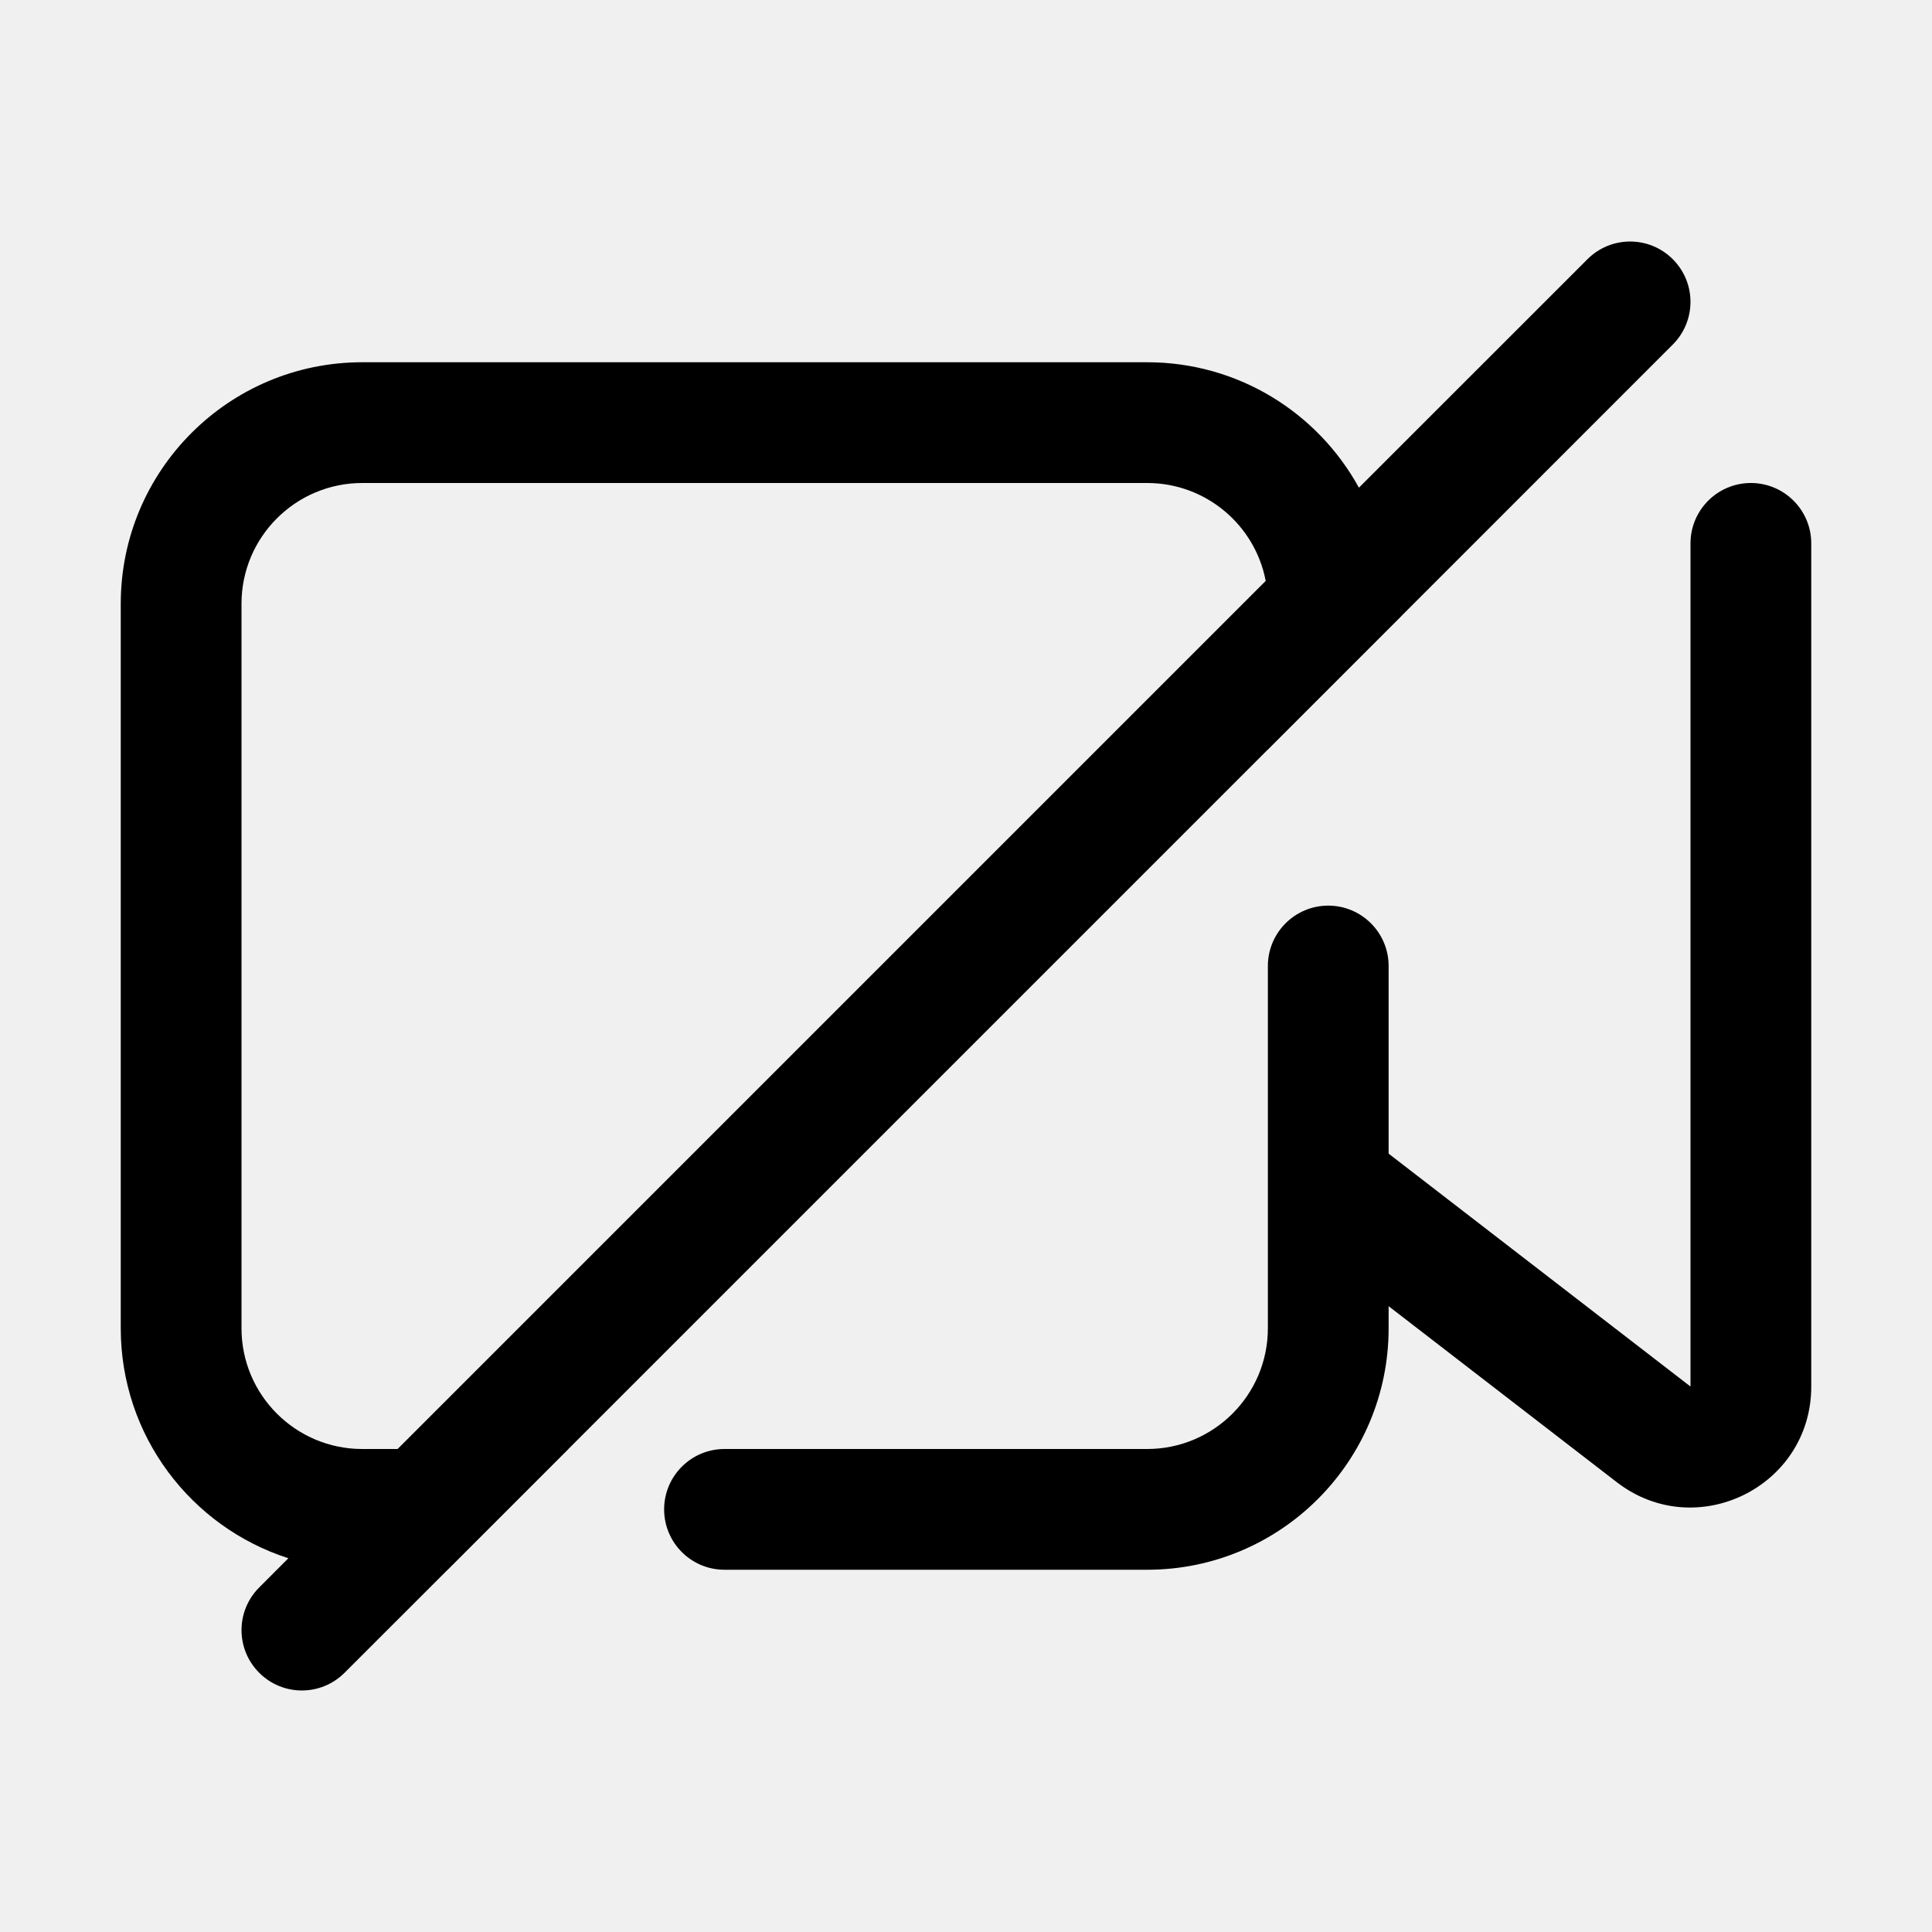
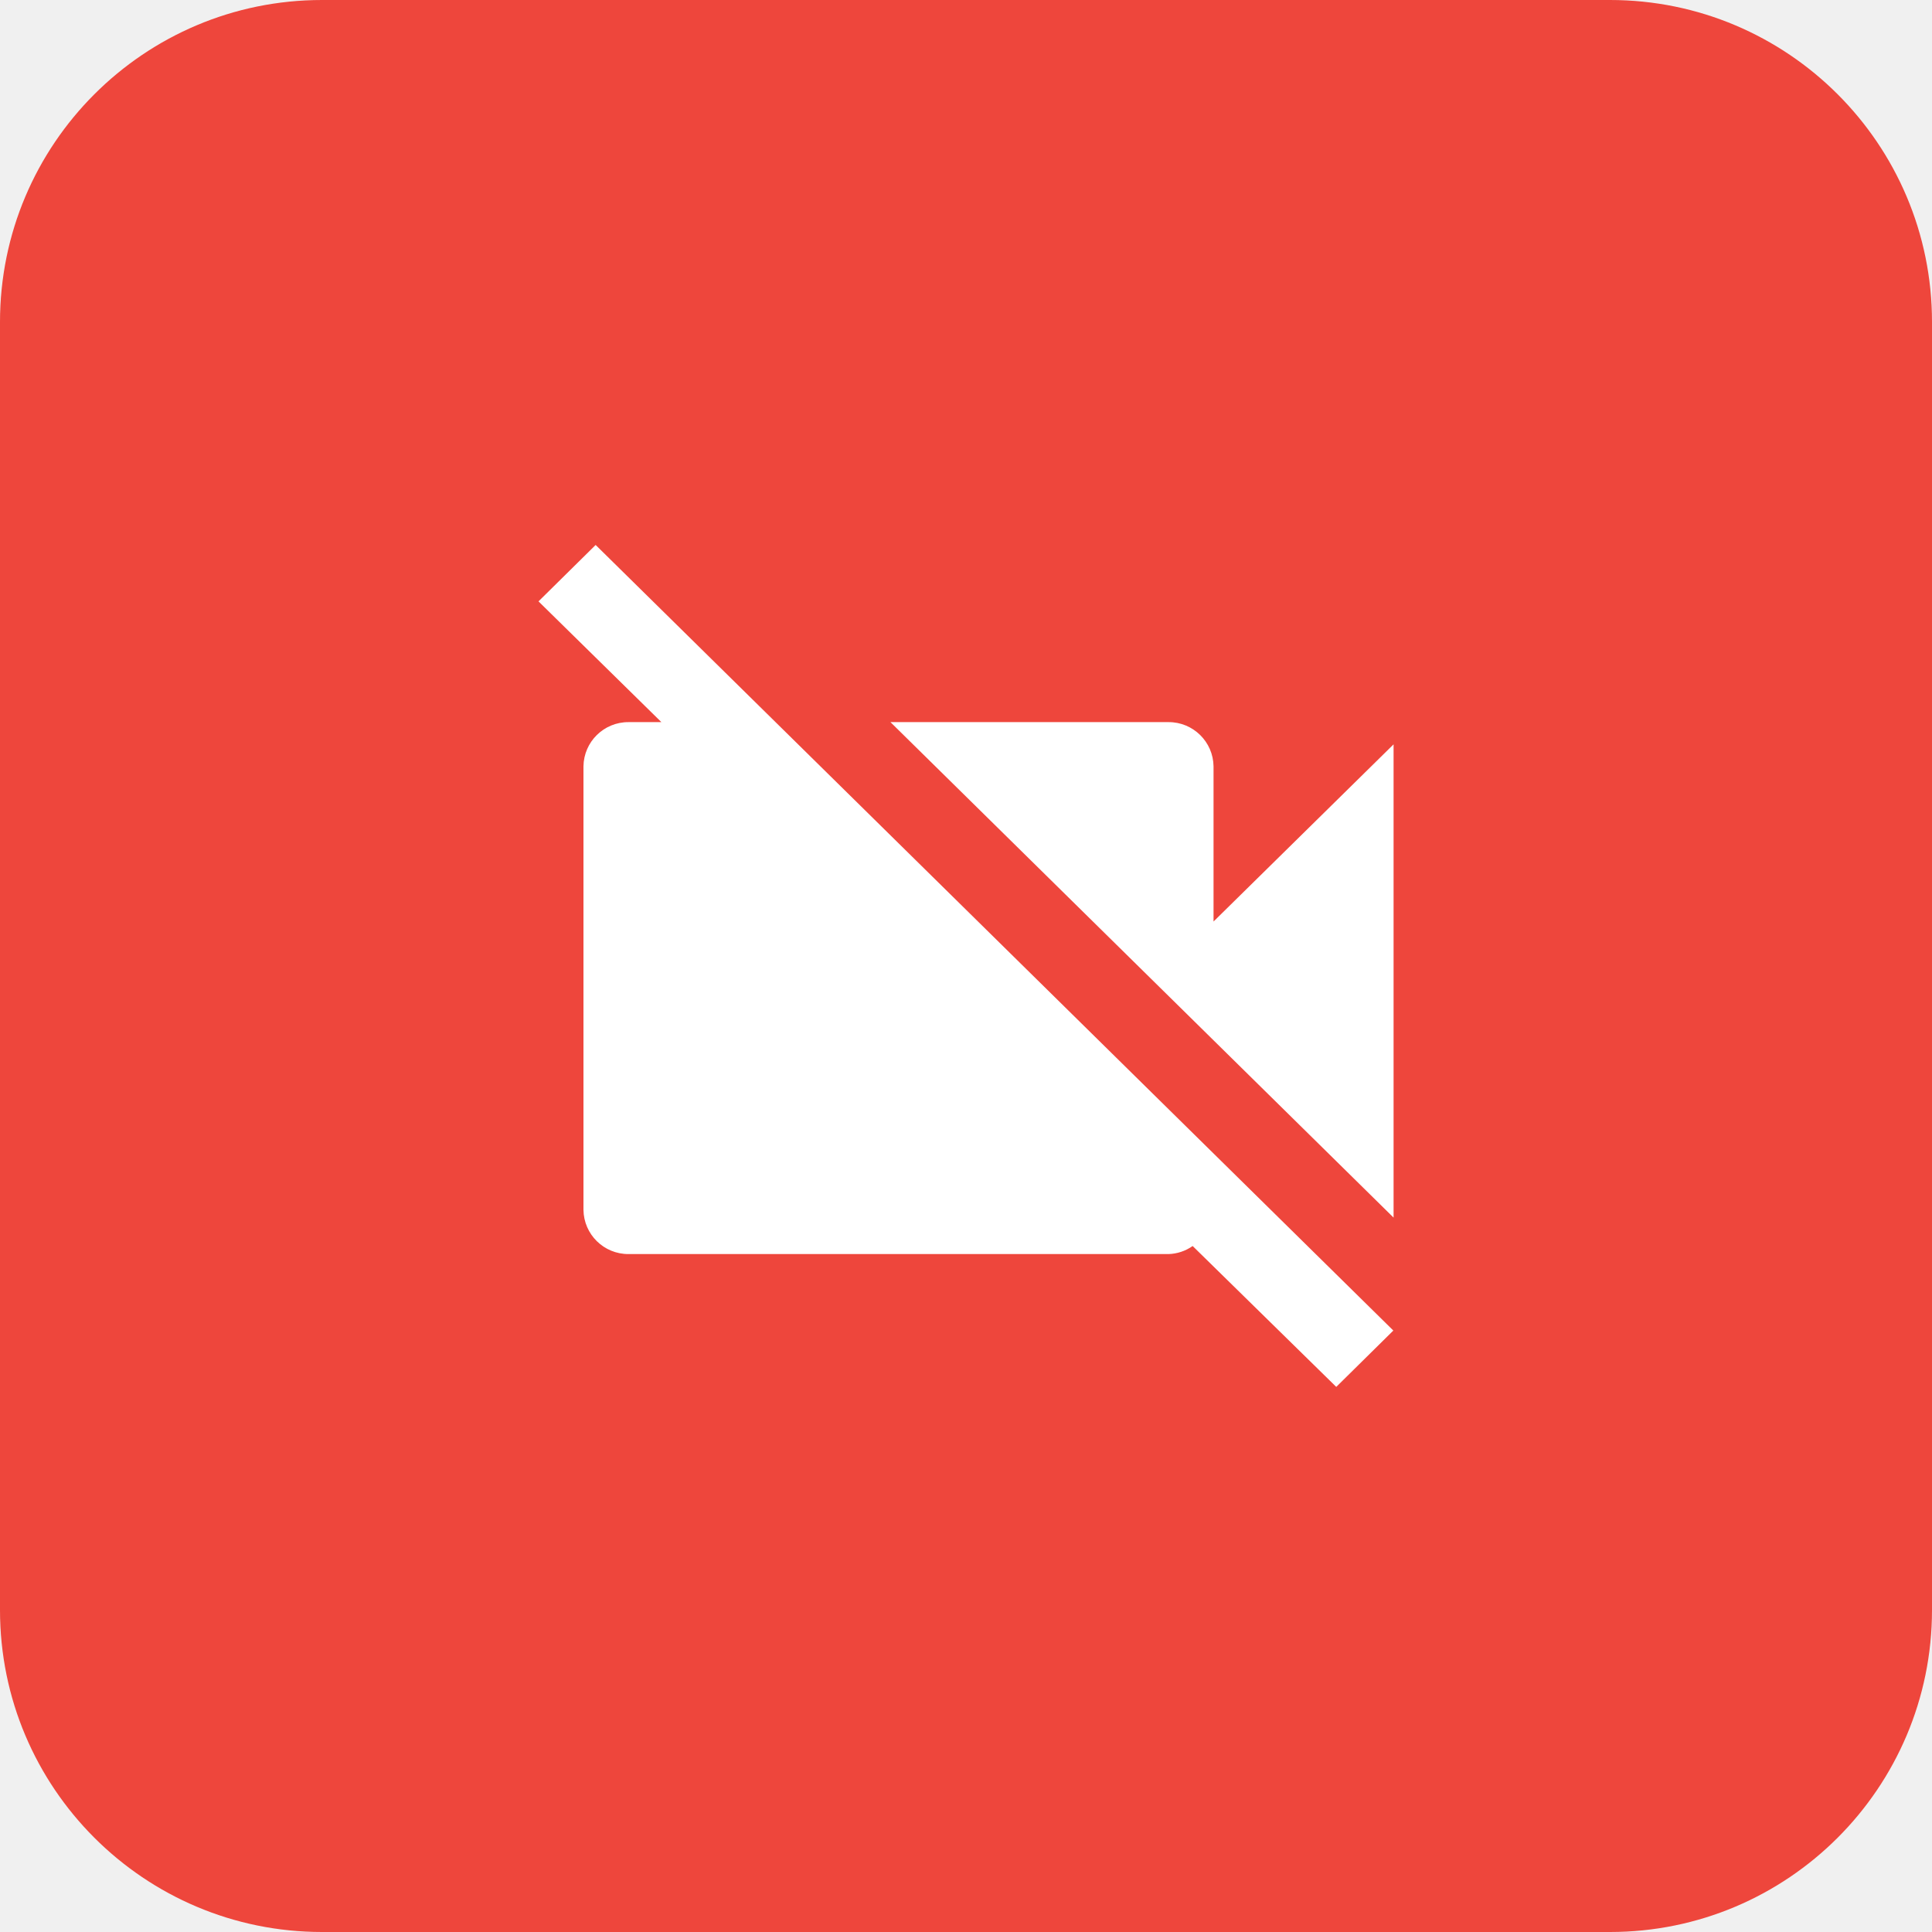
- <svg xmlns="http://www.w3.org/2000/svg" width="24" height="24" viewBox="0 0 24 24">
-   <path fill-rule="evenodd" clip-rule="evenodd" d="M20.78 3.22C21.073 3.513 21.073 3.987 20.78 4.28L17.41 7.651L17.415 7.647L15.75 9.312V9.311L7.061 18H7.062L5.562 19.5H5.561L4.28 20.78C3.987 21.073 3.513 21.073 3.22 20.78C2.927 20.487 2.927 20.013 3.22 19.72L3.582 19.357C2.374 18.969 1.5 17.837 1.5 16.5V7.5C1.5 5.843 2.843 4.5 4.5 4.5H14.25C15.384 4.5 16.371 5.129 16.881 6.058L19.72 3.22C20.013 2.927 20.487 2.927 20.78 3.22ZM15.723 7.216C15.591 6.523 14.981 6 14.25 6H4.5C3.672 6 3 6.672 3 7.5V16.5C3 17.328 3.672 18 4.5 18H4.939L15.723 7.216Z" />
-   <path d="M21 6.75C21 6.336 21.336 6 21.75 6C22.164 6 22.5 6.336 22.5 6.75V17.224C22.5 18.47 21.07 19.173 20.084 18.412L17.25 16.226V16.5C17.25 18.157 15.907 19.5 14.25 19.5H9C8.586 19.5 8.25 19.164 8.25 18.75C8.25 18.336 8.586 18 9 18H14.25C15.078 18 15.75 17.328 15.75 16.5V12C15.75 11.586 16.086 11.25 16.5 11.25C16.914 11.25 17.25 11.586 17.25 12V14.331L21 17.224V6.75Z" />
+ <svg xmlns="http://www.w3.org/2000/svg" width="48" height="48" viewBox="0 0 48 48">
+   <defs>
+     <clipPath id="clip-Artboard_24">
+       <rect width="48" height="48" />
+     </clipPath>
+   </defs>
+   <g id="Artboard_24" data-name="Artboard – 24" clip-path="url(#clip-Artboard_24)">
+     <rect id="Rectangle_2" data-name="Rectangle 2" width="48" height="48" rx="8" fill="#ee4136" opacity="0.971" />
+     <g id="Group_1974" data-name="Group 1974" transform="translate(4.712 4.208)">
+       <path id="Path_1000" data-name="Path 1000" d="M21.242,4.954l-4.471,4.4V5.5a1.114,1.114,0,0,0-1.119-1.1H8.744l12.5,12.31V4.954ZM1.418,0,0,1.4,3.053,4.4H2.236A1.114,1.114,0,0,0,1.117,5.5V16.516a1.114,1.114,0,0,0,1.119,1.1H15.652a1.1,1.1,0,0,0,.6-.2l3.568,3.5,1.418-1.4L1.421,0Z" transform="translate(8.667 9.333)" fill="#fff" />
+     </g>
+   </g>
</svg>
